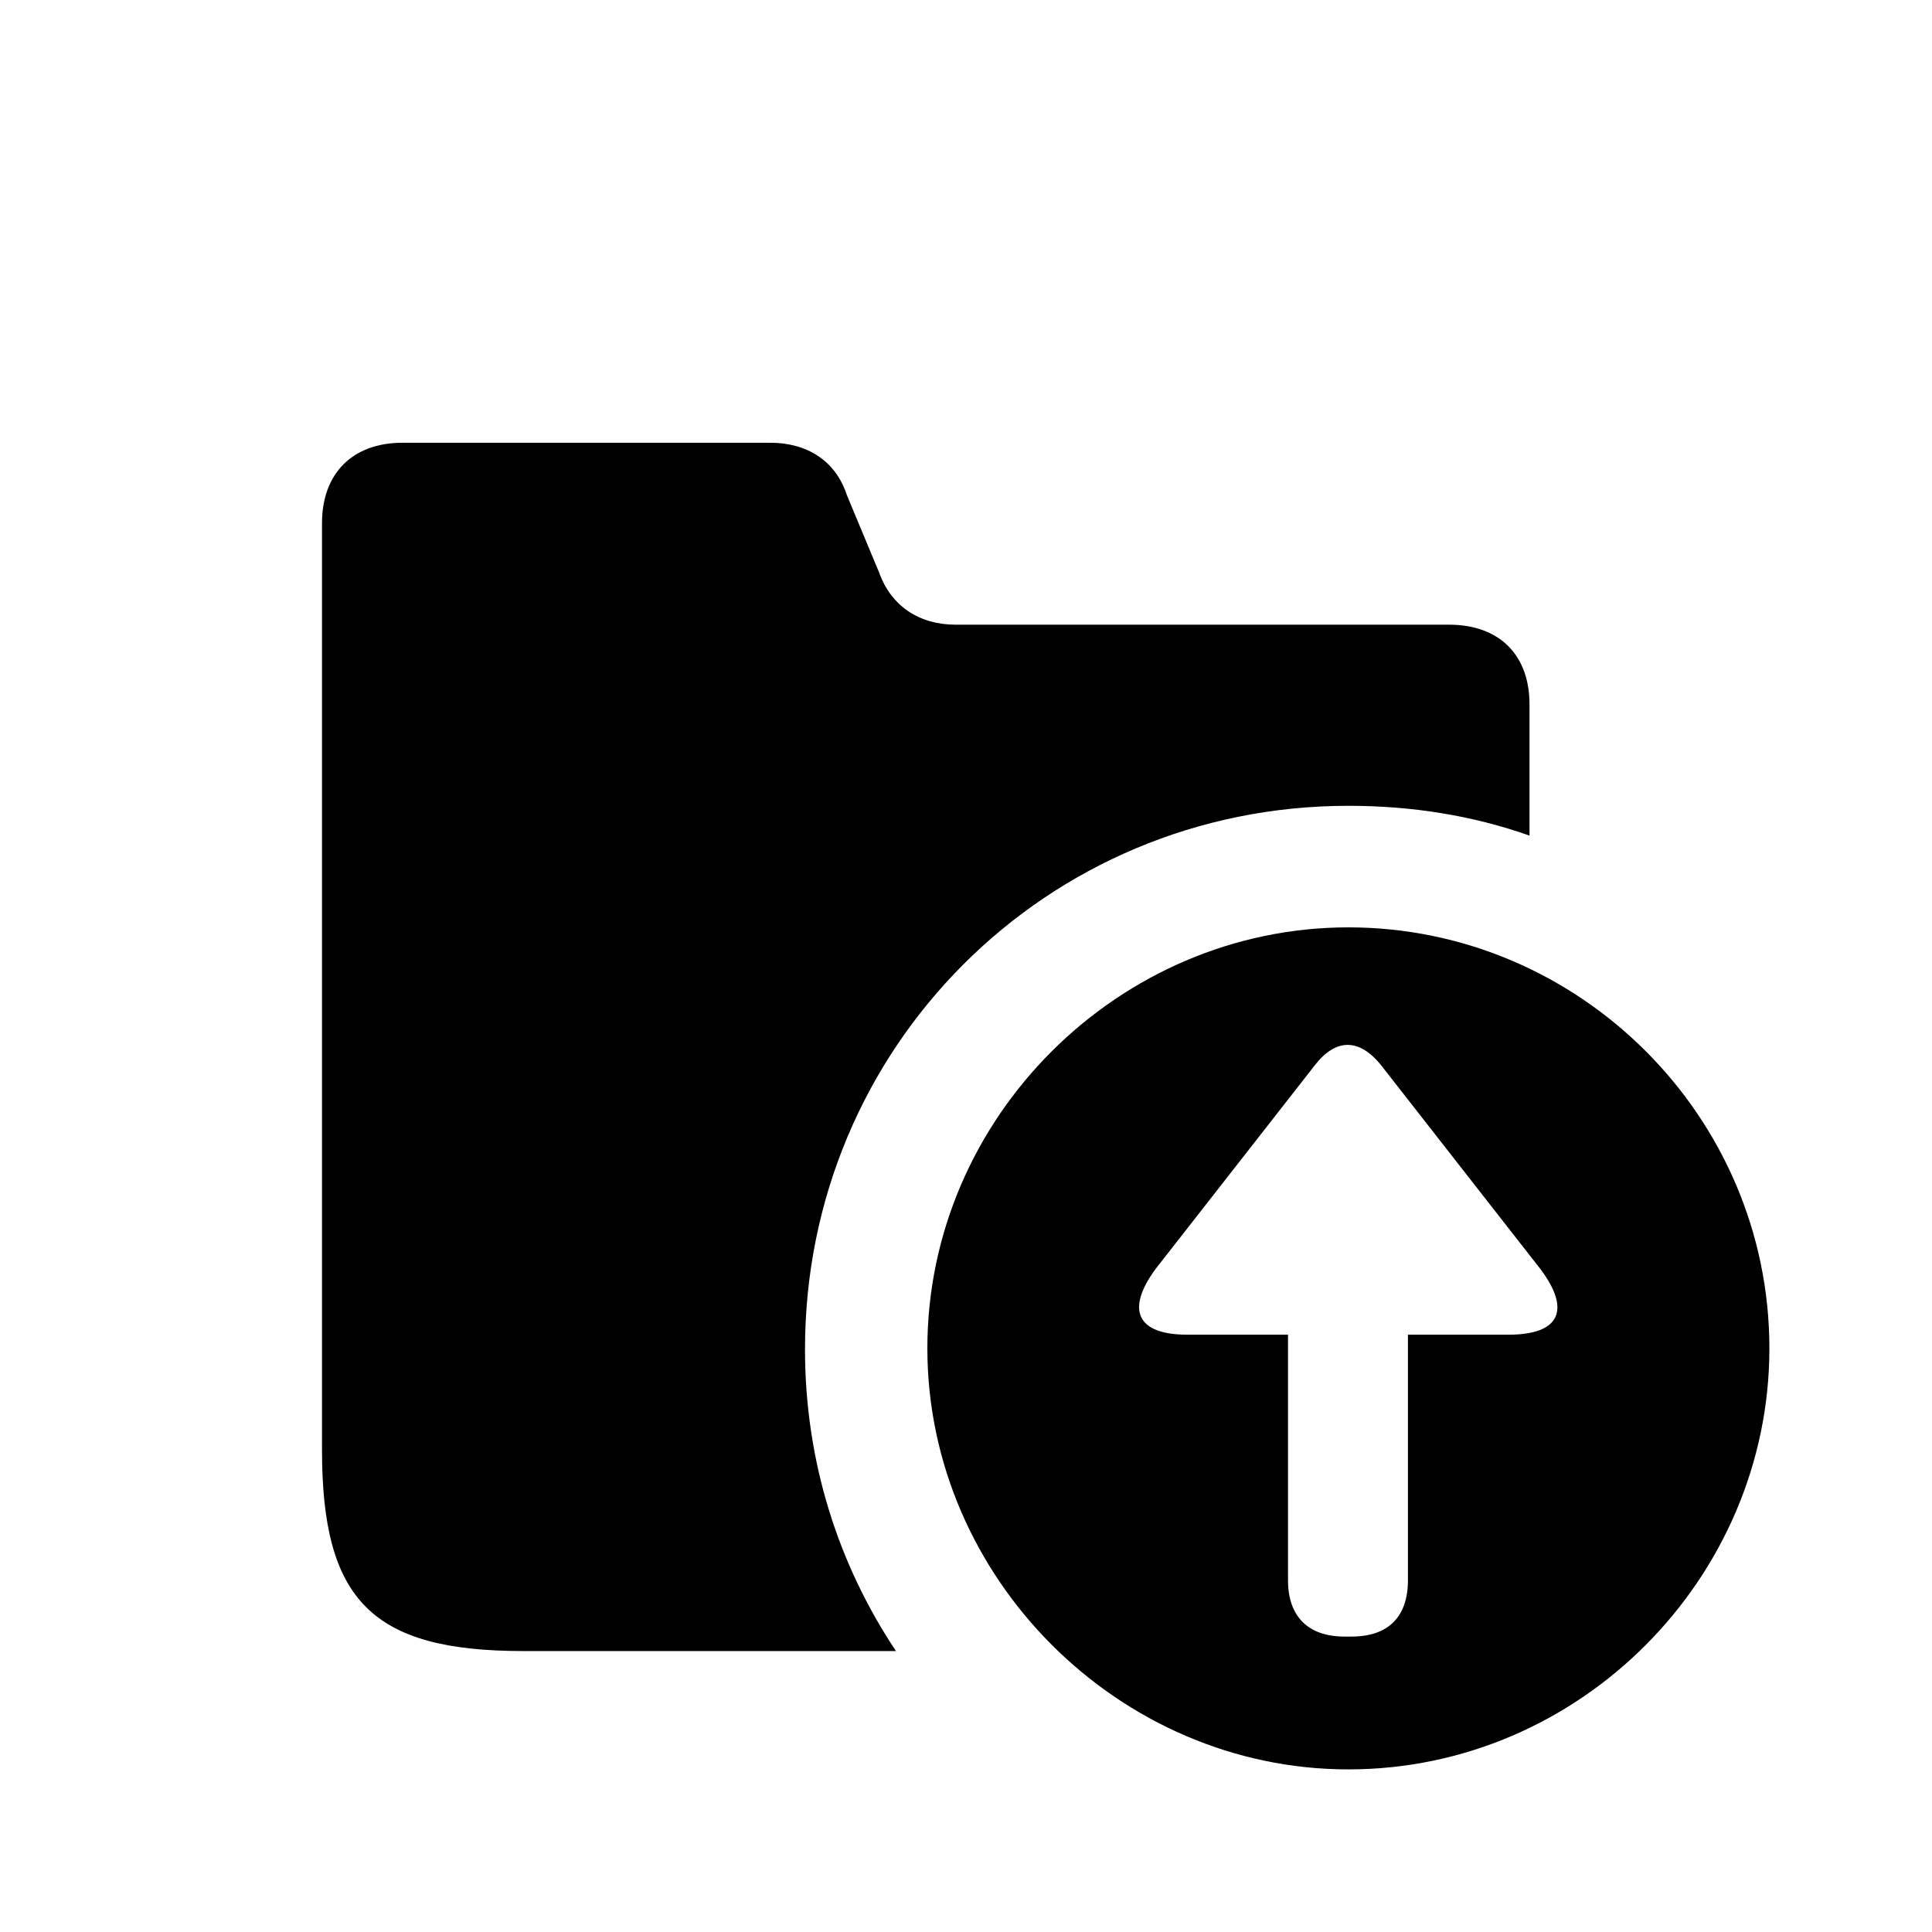
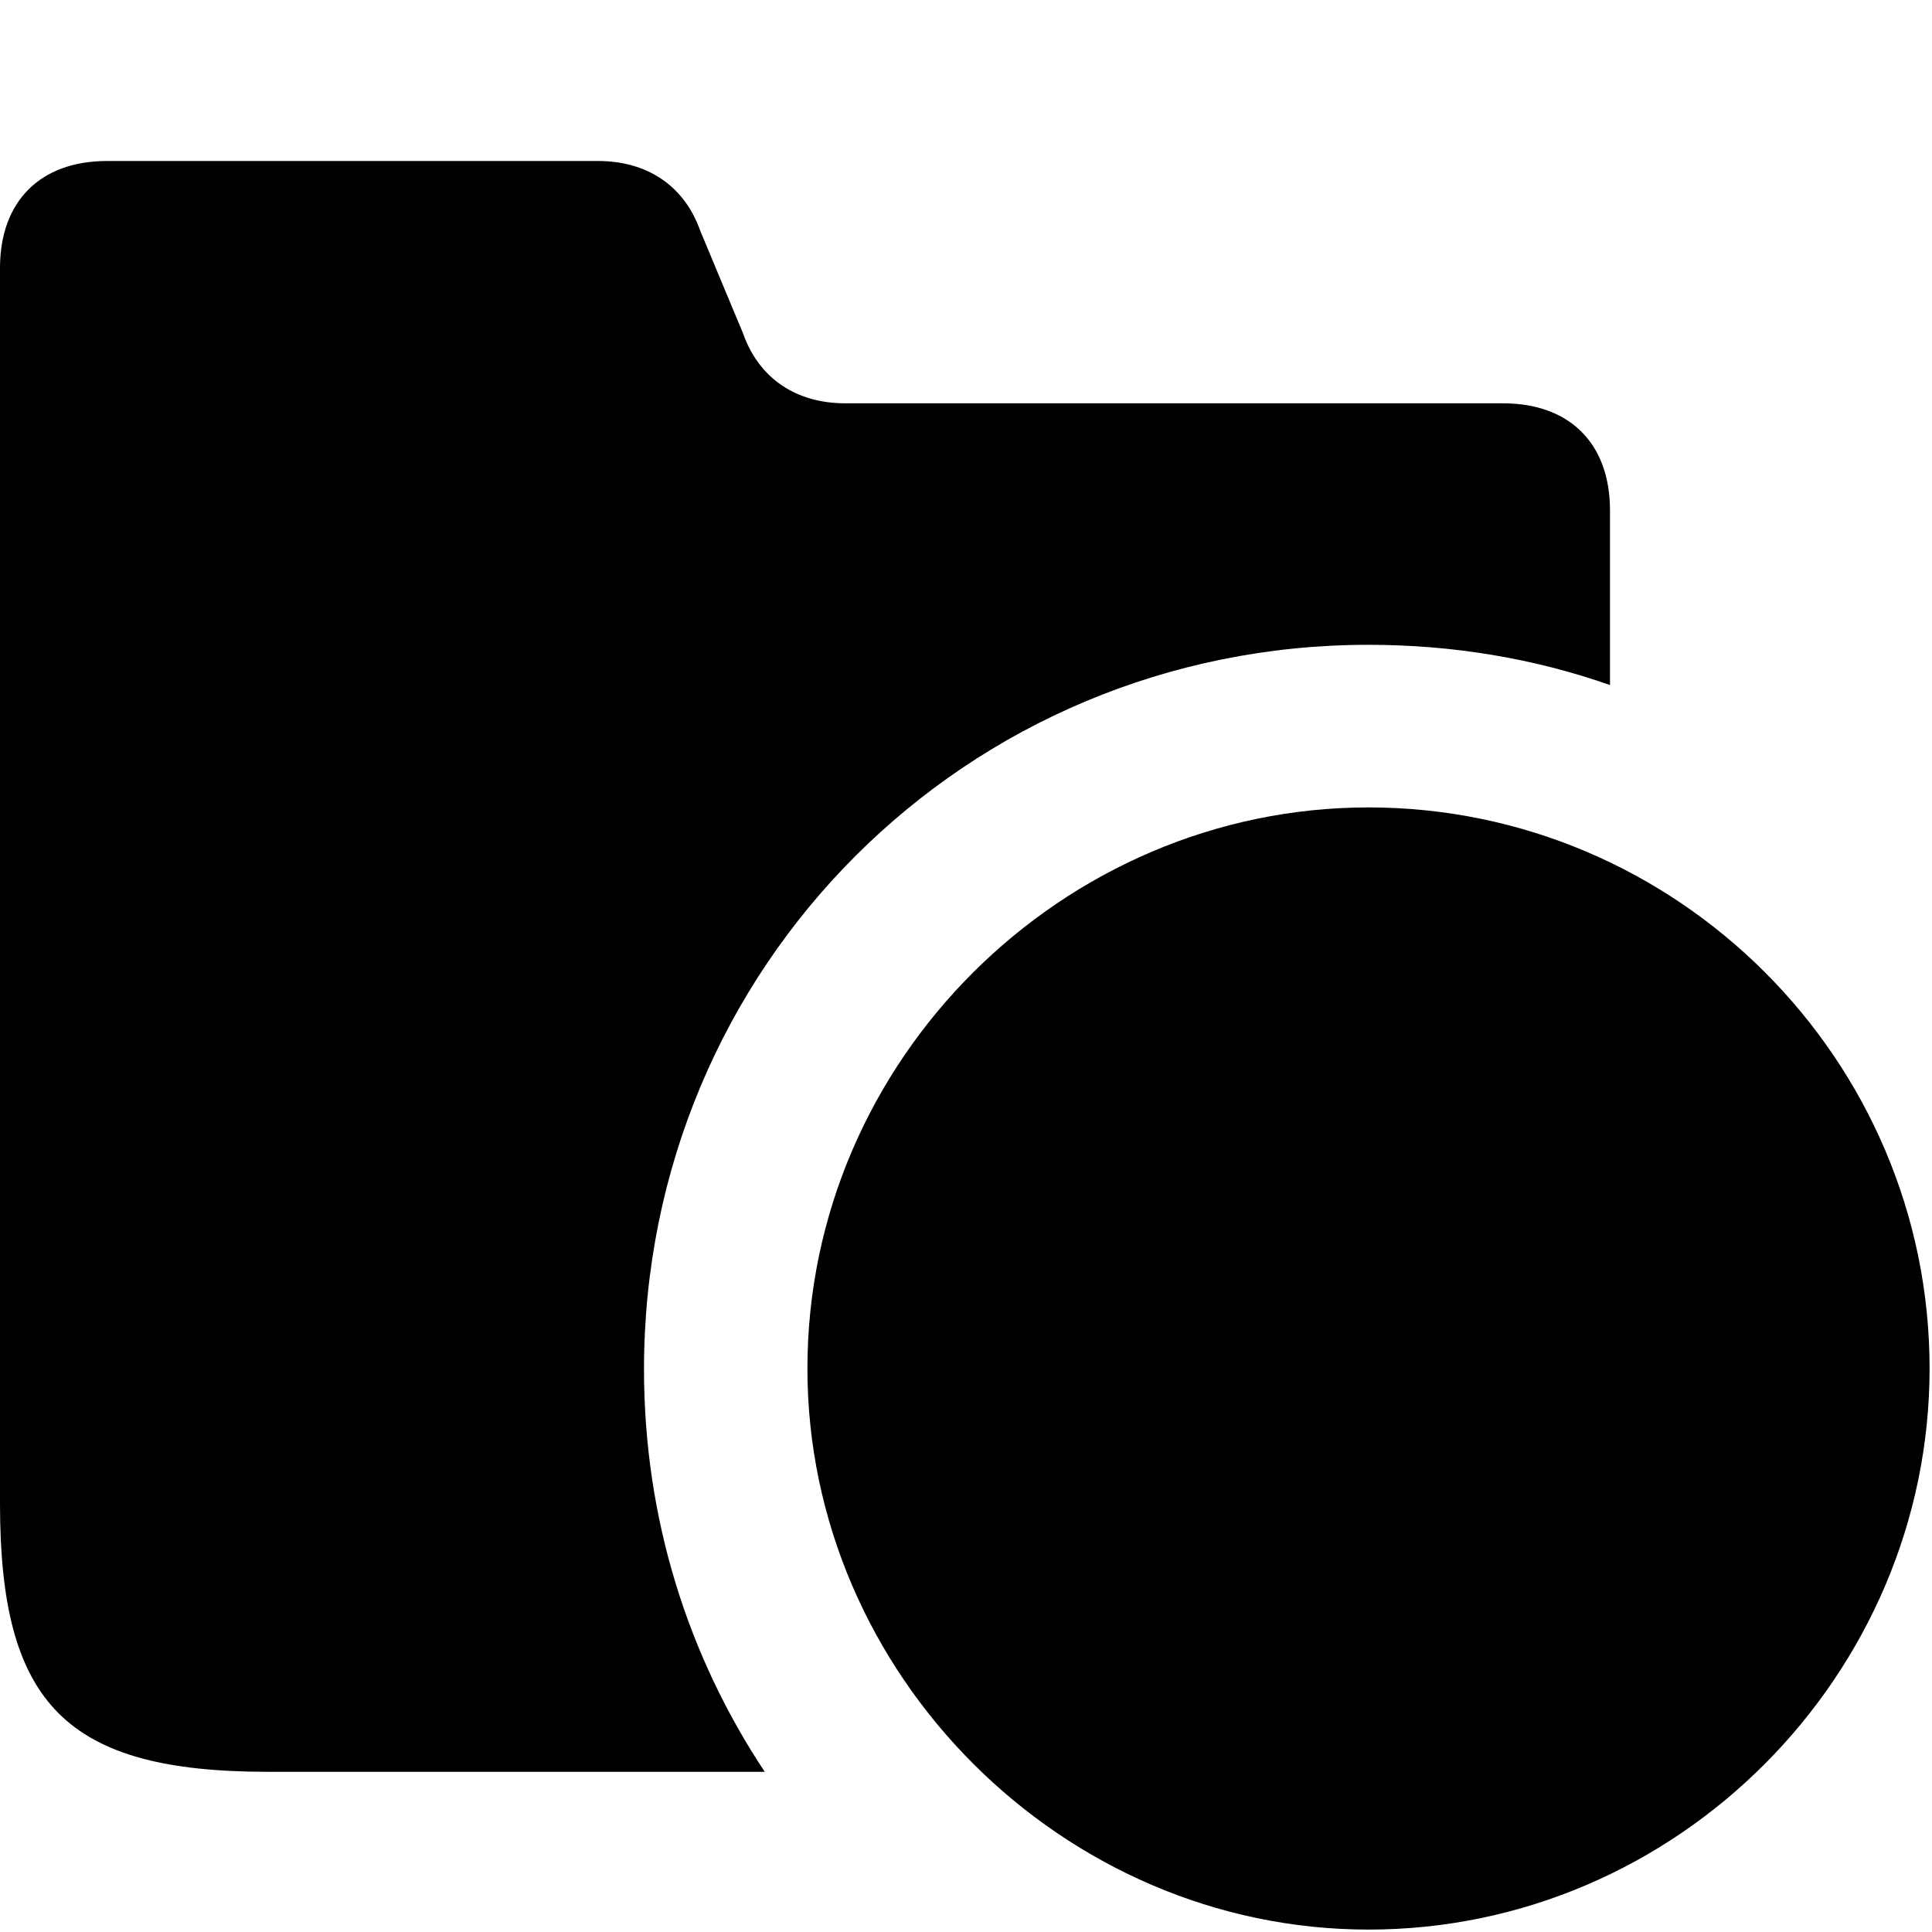
- <svg xmlns="http://www.w3.org/2000/svg" viewBox="0 0 24 24" fill="currentColor">
-   <path d="M4,6.5C4,5.88,4.38,5.5,5,5.5L9.57,5.5C10.02,5.5,10.38,5.72,10.52,6.15L10.92,7.11C11.07,7.53,11.42,7.76,11.87,7.76L18,7.76C18.62,7.76,19,8.13,19,8.75L19,10.38C18.29,10.13,17.54,10.01,16.75,10.01C13,10.01,10,13.01,10,16.76C10,18.15,10.41,19.43,11.13,20.51L6.5,20.51C4.62,20.51,4,19.88,4,18.01ZM11.52,16.75C11.52,13.88,13.9,11.52,16.75,11.52C19.62,11.52,21.98,13.87,21.98,16.75C21.98,19.6,19.63,21.98,16.75,21.98C13.9,21.98,11.52,19.6,11.52,16.75ZM16,16.58L16,19.63C16,20.08,16.25,20.33,16.7,20.33L16.79,20.33C17.25,20.33,17.49,20.08,17.49,19.63L17.49,16.58L18.74,16.58C19.37,16.58,19.52,16.28,19.14,15.77L17.17,13.25C16.89,12.89,16.59,12.89,16.32,13.25L14.35,15.77C13.98,16.28,14.13,16.58,14.75,16.58Z" />
+ <svg xmlns="http://www.w3.org/2000/svg" viewBox="0 0 24 24">
+   <path d="M0,3.33C0,2.5,0.5,2,1.33,2L7.43,2C8.03,2,8.5,2.3,8.7,2.87L9.23,4.14C9.43,4.71,9.9,5.01,10.5,5.01L18.67,5.01C19.5,5.01,20,5.51,20,6.34L20,8.51C19.06,8.18,18.05,8.01,17,8.01C12,8.01,8,12.01,8,17.01C8,18.87,8.55,20.58,9.5,22.01L3.33,22.01C0.83,22.01,0,21.18,0,18.68Z" fill="currentColor" />
+   <path d="M10.03,17C10.03,13.17,13.2,10.03,17,10.03C20.83,10.03,23.97,13.16,23.97,17C23.97,20.8,20.84,23.97,17,23.97C13.2,23.97,10.03,20.8,10.03,17Z" fill="currentColor" />
+   <path d="M16,16.77L16,20.84C16,21.44,16.33,21.77,16.93,21.77L17.06,21.77C17.66,21.77,17.99,21.44,17.99,20.84L17.99,16.77L19.66,16.77C20.49,16.77,20.69,16.37,20.19,15.7L17.56,12.33C17.19,11.86,16.79,11.86,16.43,12.33L13.8,15.7C13.3,16.37,13.5,16.77,14.33,16.77Z" fill="currentColor" />
</svg>
